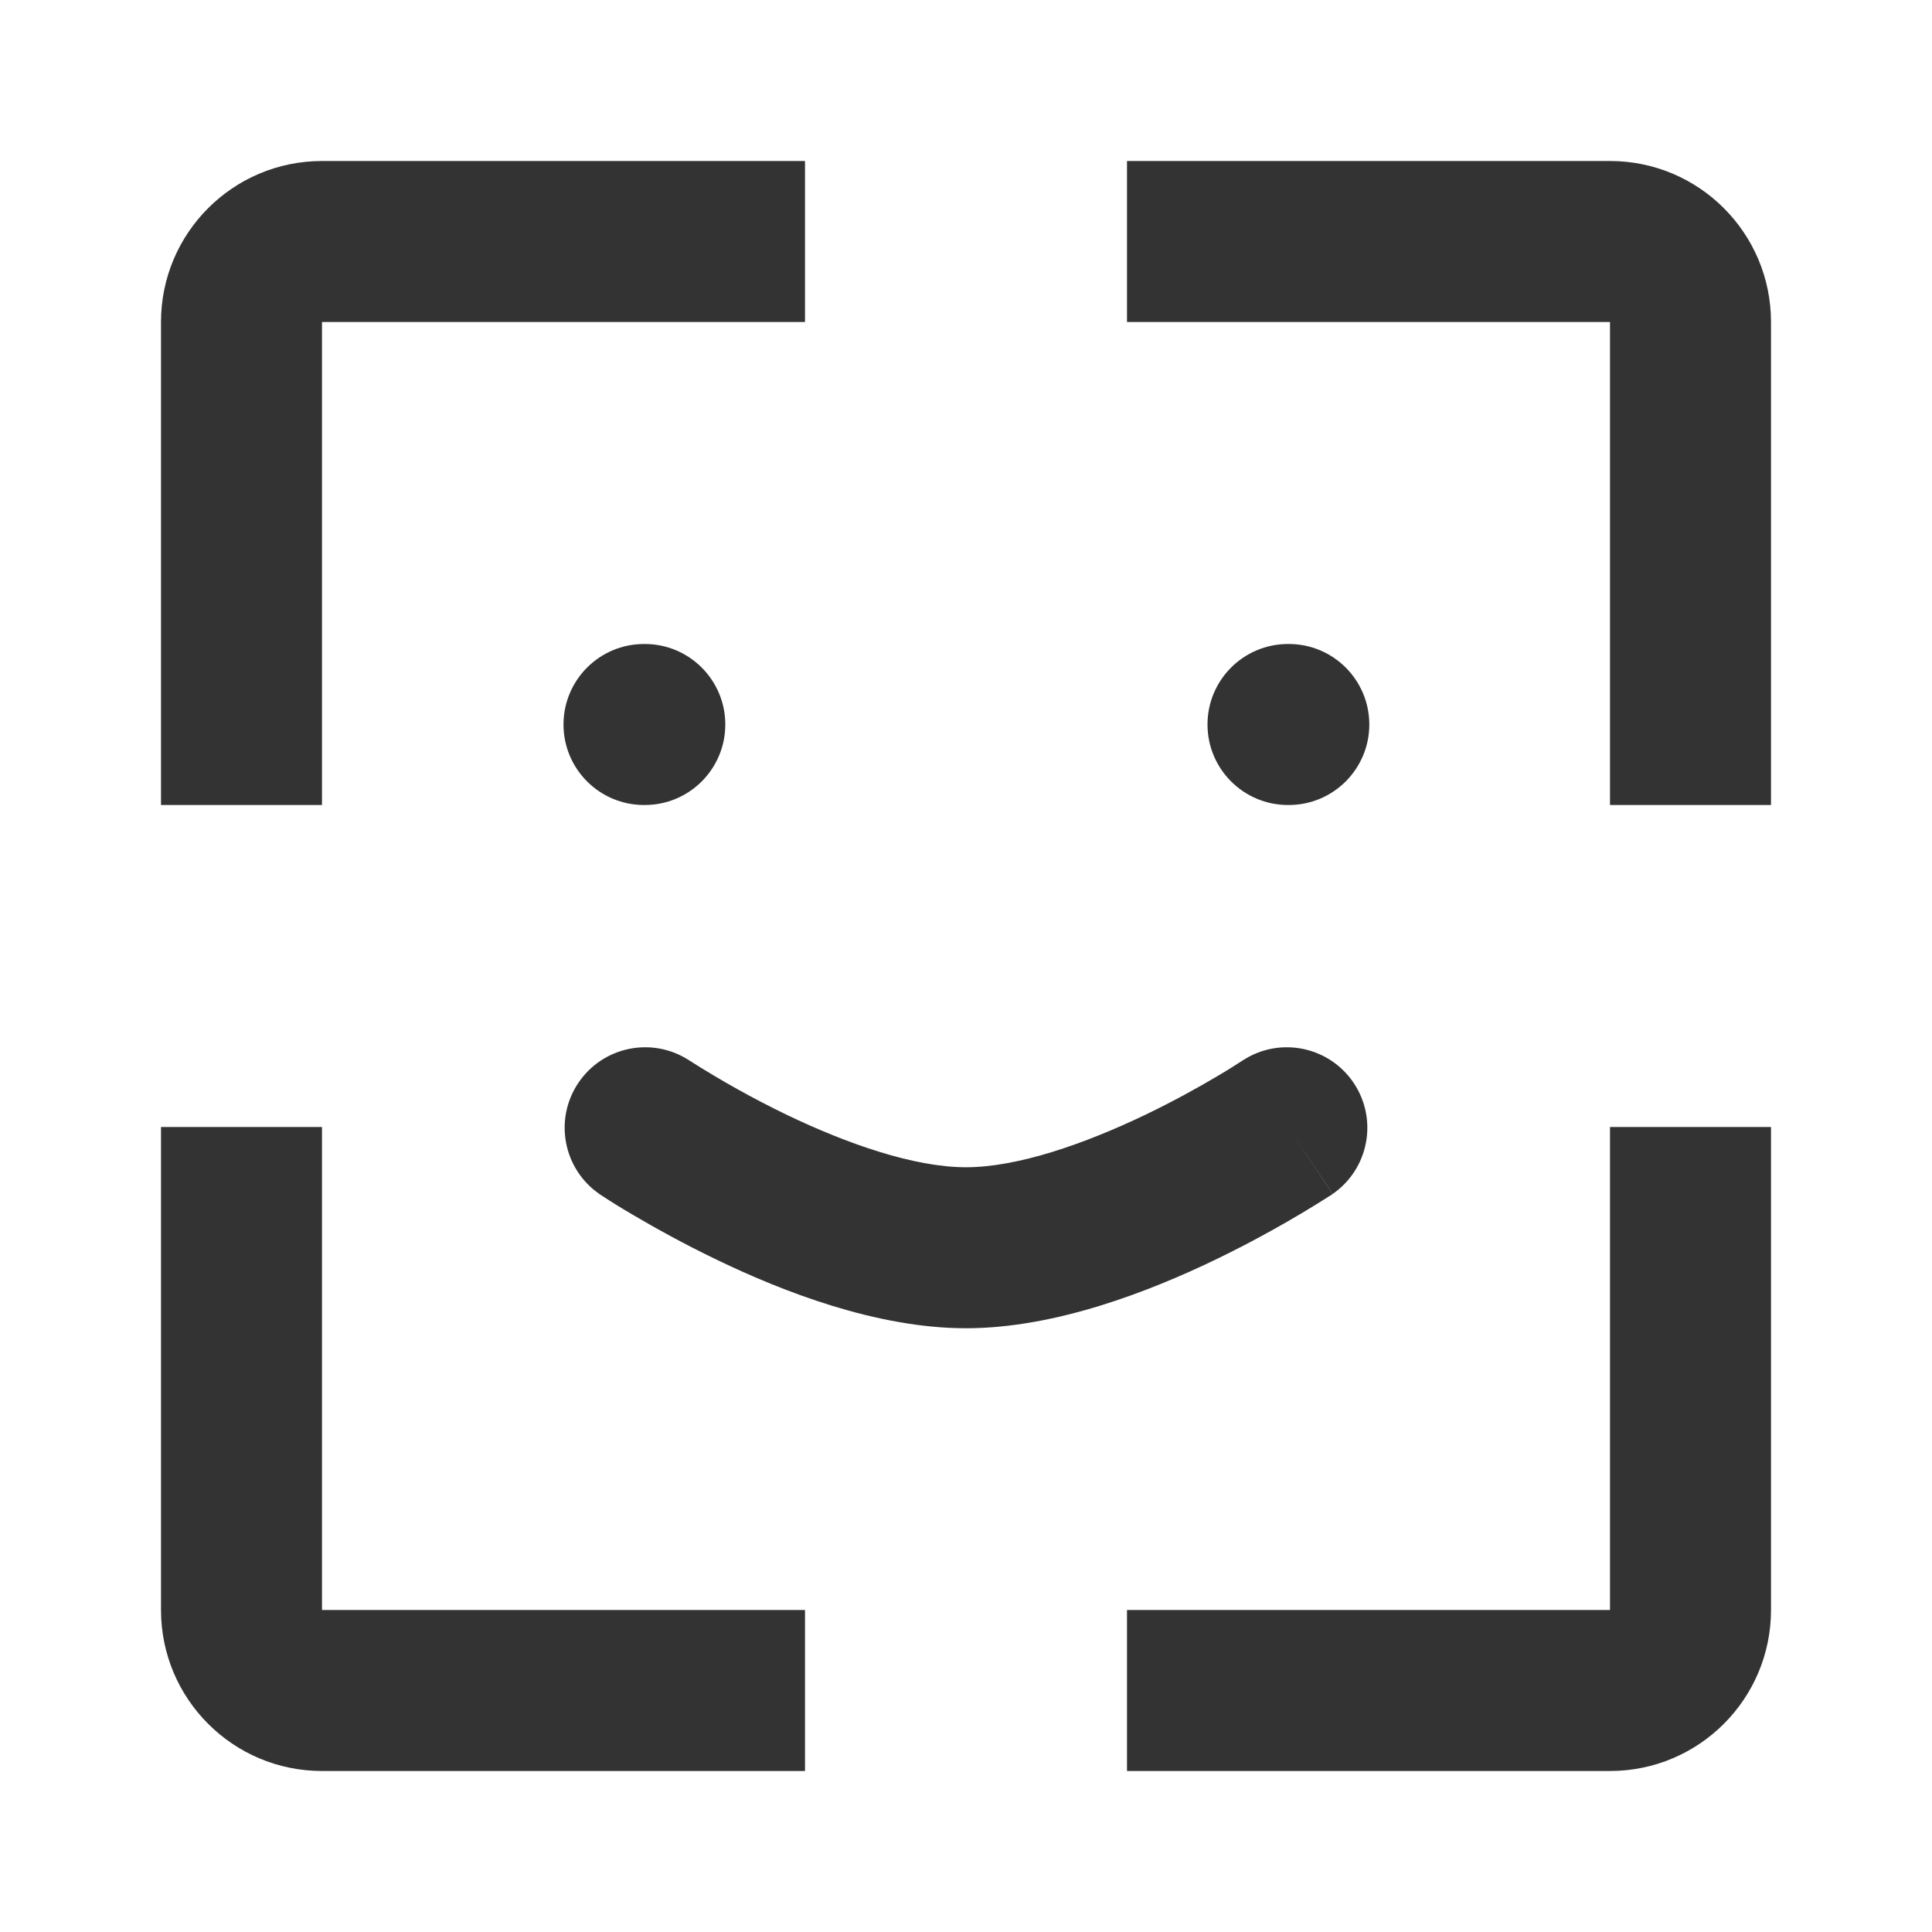
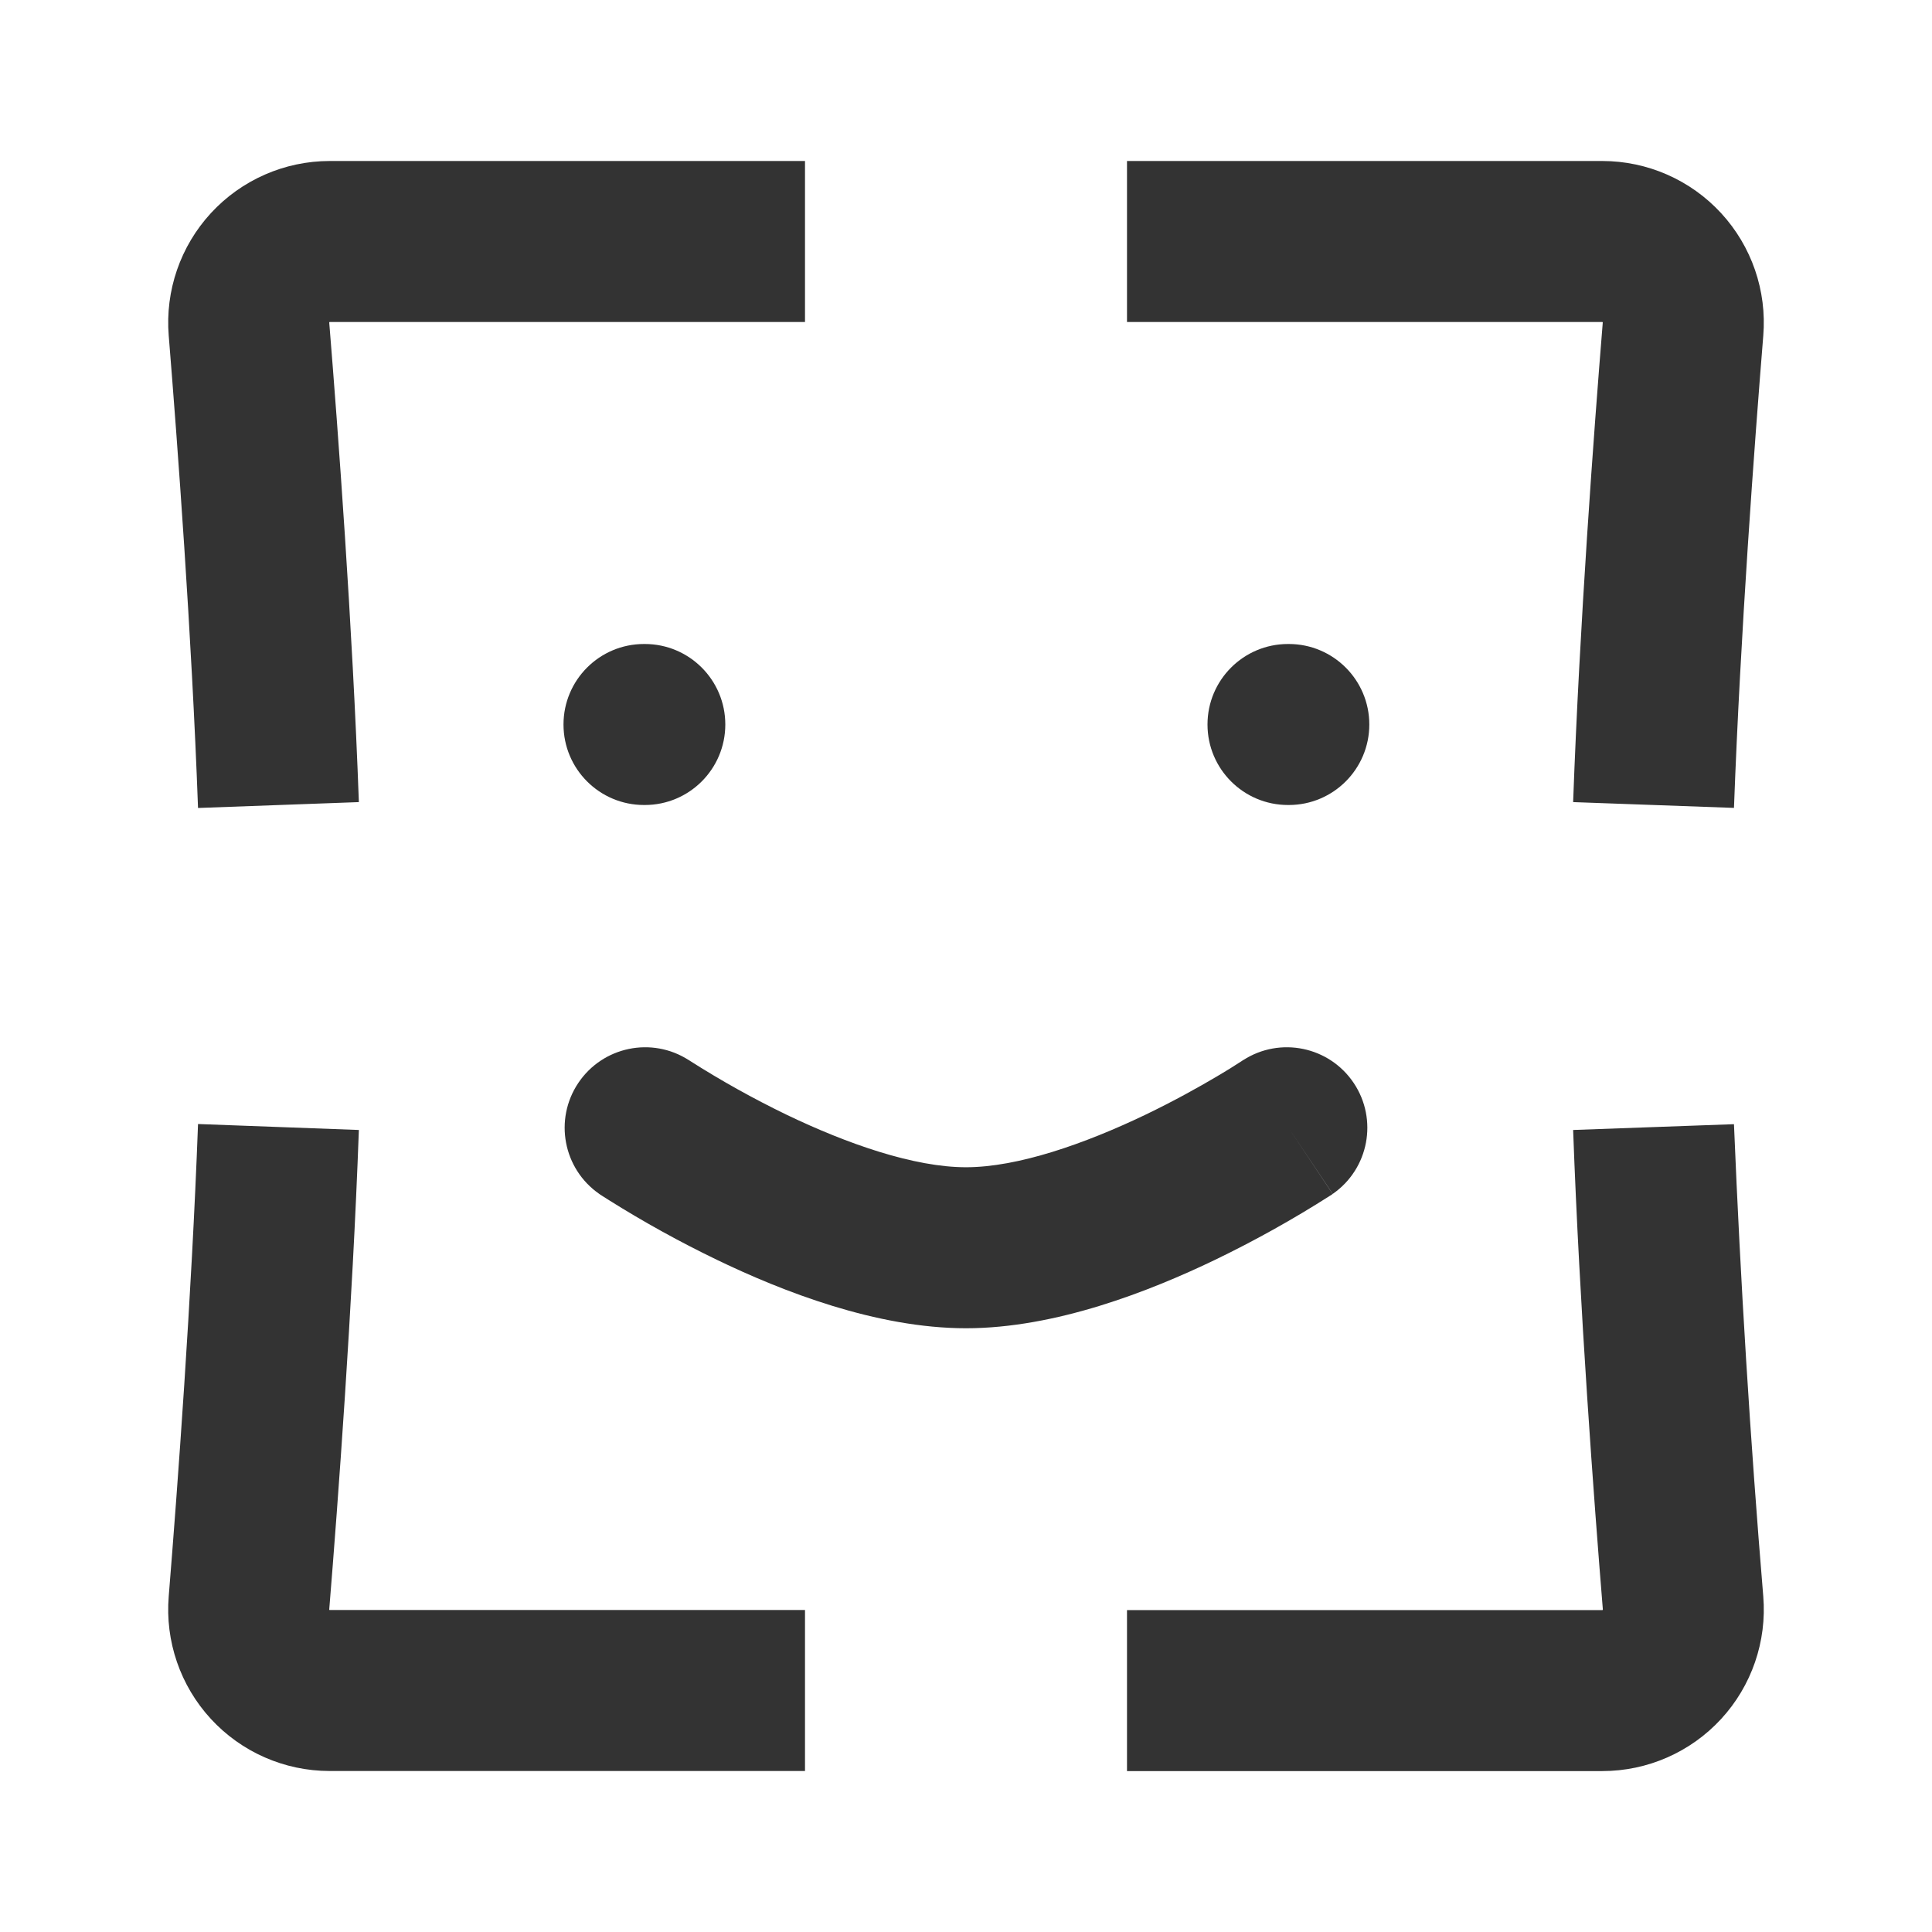
<svg xmlns="http://www.w3.org/2000/svg" width="24" height="24" fill="none" viewBox="0 0 24 24">
-   <path fill="#333" fill-rule="evenodd" d="M4 2a2 2 0 00-2 2v6h2V4h6V2H4zm10 2h6v6h2V4a2 2 0 00-2-2h-6v2zM4 20v-6H2v6a2 2 0 002 2h6v-2H4zm16-6v6h-6v2h6a2 2 0 002-2v-6h-2zM8.01 10a1 1 0 000-2H8a1 1 0 100 2h.01zm9-1a1 1 0 01-1 1H16a1 1 0 110-2h.01a1 1 0 011 1zm-8.454 4.169a1 1 0 00-1.112 1.662L8 14l-.556.831.002.001.002.002.007.005.025.016a8.022 8.022 0 00.389.24c.256.151.617.353 1.039.556.809.39 1.978.849 3.092.849s2.283-.46 3.092-.849a13.862 13.862 0 001.428-.796l.025-.016.007-.005.002-.002h.001L16 14l.556.831a1 1 0 00-1.112-1.662h-.002l-.014.01a7.21 7.21 0 01-.315.195c-.22.13-.529.303-.887.475-.752.36-1.582.651-2.226.651-.644 0-1.474-.29-2.226-.651a11.823 11.823 0 01-1.202-.67l-.014-.01h-.002zm0 0L8 14l.556-.831z" />
+   <path fill="#333" fill-rule="evenodd" d="M4.09 4.006l.002-.004L4.094 4H10V2H4.095a2.007 2.007 0 00-1.999 2.17c.109 1.343.285 3.706.364 5.867l1.998-.073C4.378 7.758 4.2 5.36 4.09 4.009v-.003zM14 4h5.907l.001.002a.015.015 0 01.002.003v.004c-.11 1.351-.288 3.75-.368 5.955l1.998.072c.08-2.16.255-4.523.364-5.865a2.007 2.007 0 00-2-2.171H14v2zM4.09 19.991c.11-1.351.288-3.75.368-5.954l-1.998-.074c-.08 2.161-.255 4.524-.364 5.866A2.006 2.006 0 004.094 22H10v-2H4.093l-.001-.001a.013.013 0 01-.002-.003v-.005zm15.452-5.954c.08 2.205.259 4.603.369 5.954v.004s0 .002-.002.002V20l-.002.001H14v2h5.906a2.006 2.006 0 001.998-2.17 140.963 140.963 0 01-.364-5.866l-1.998.072zM8.01 10a1 1 0 100-2H8a1 1 0 000 2h.01zm9-1a1 1 0 01-1 1H16a1 1 0 110-2h.01a1 1 0 011 1zm-8.454 4.169a1 1 0 00-1.112 1.662L8 14l-.556.831.002.001.002.002.007.005.025.016.085.054a13.84 13.84 0 001.343.742c.809.39 1.978.849 3.092.849s2.283-.46 3.092-.849a13.847 13.847 0 001.428-.796l.025-.016.007-.005.002-.002h.001L16 14l.556.831a1 1 0 00-1.112-1.662h-.002l-.014.01a7.21 7.21 0 01-.315.195c-.22.13-.529.303-.887.475-.752.36-1.582.651-2.226.651-.644 0-1.474-.29-2.226-.651a11.825 11.825 0 01-1.202-.67l-.014-.01h-.002zm0 0L8 14l.556-.831z" />
</svg>
